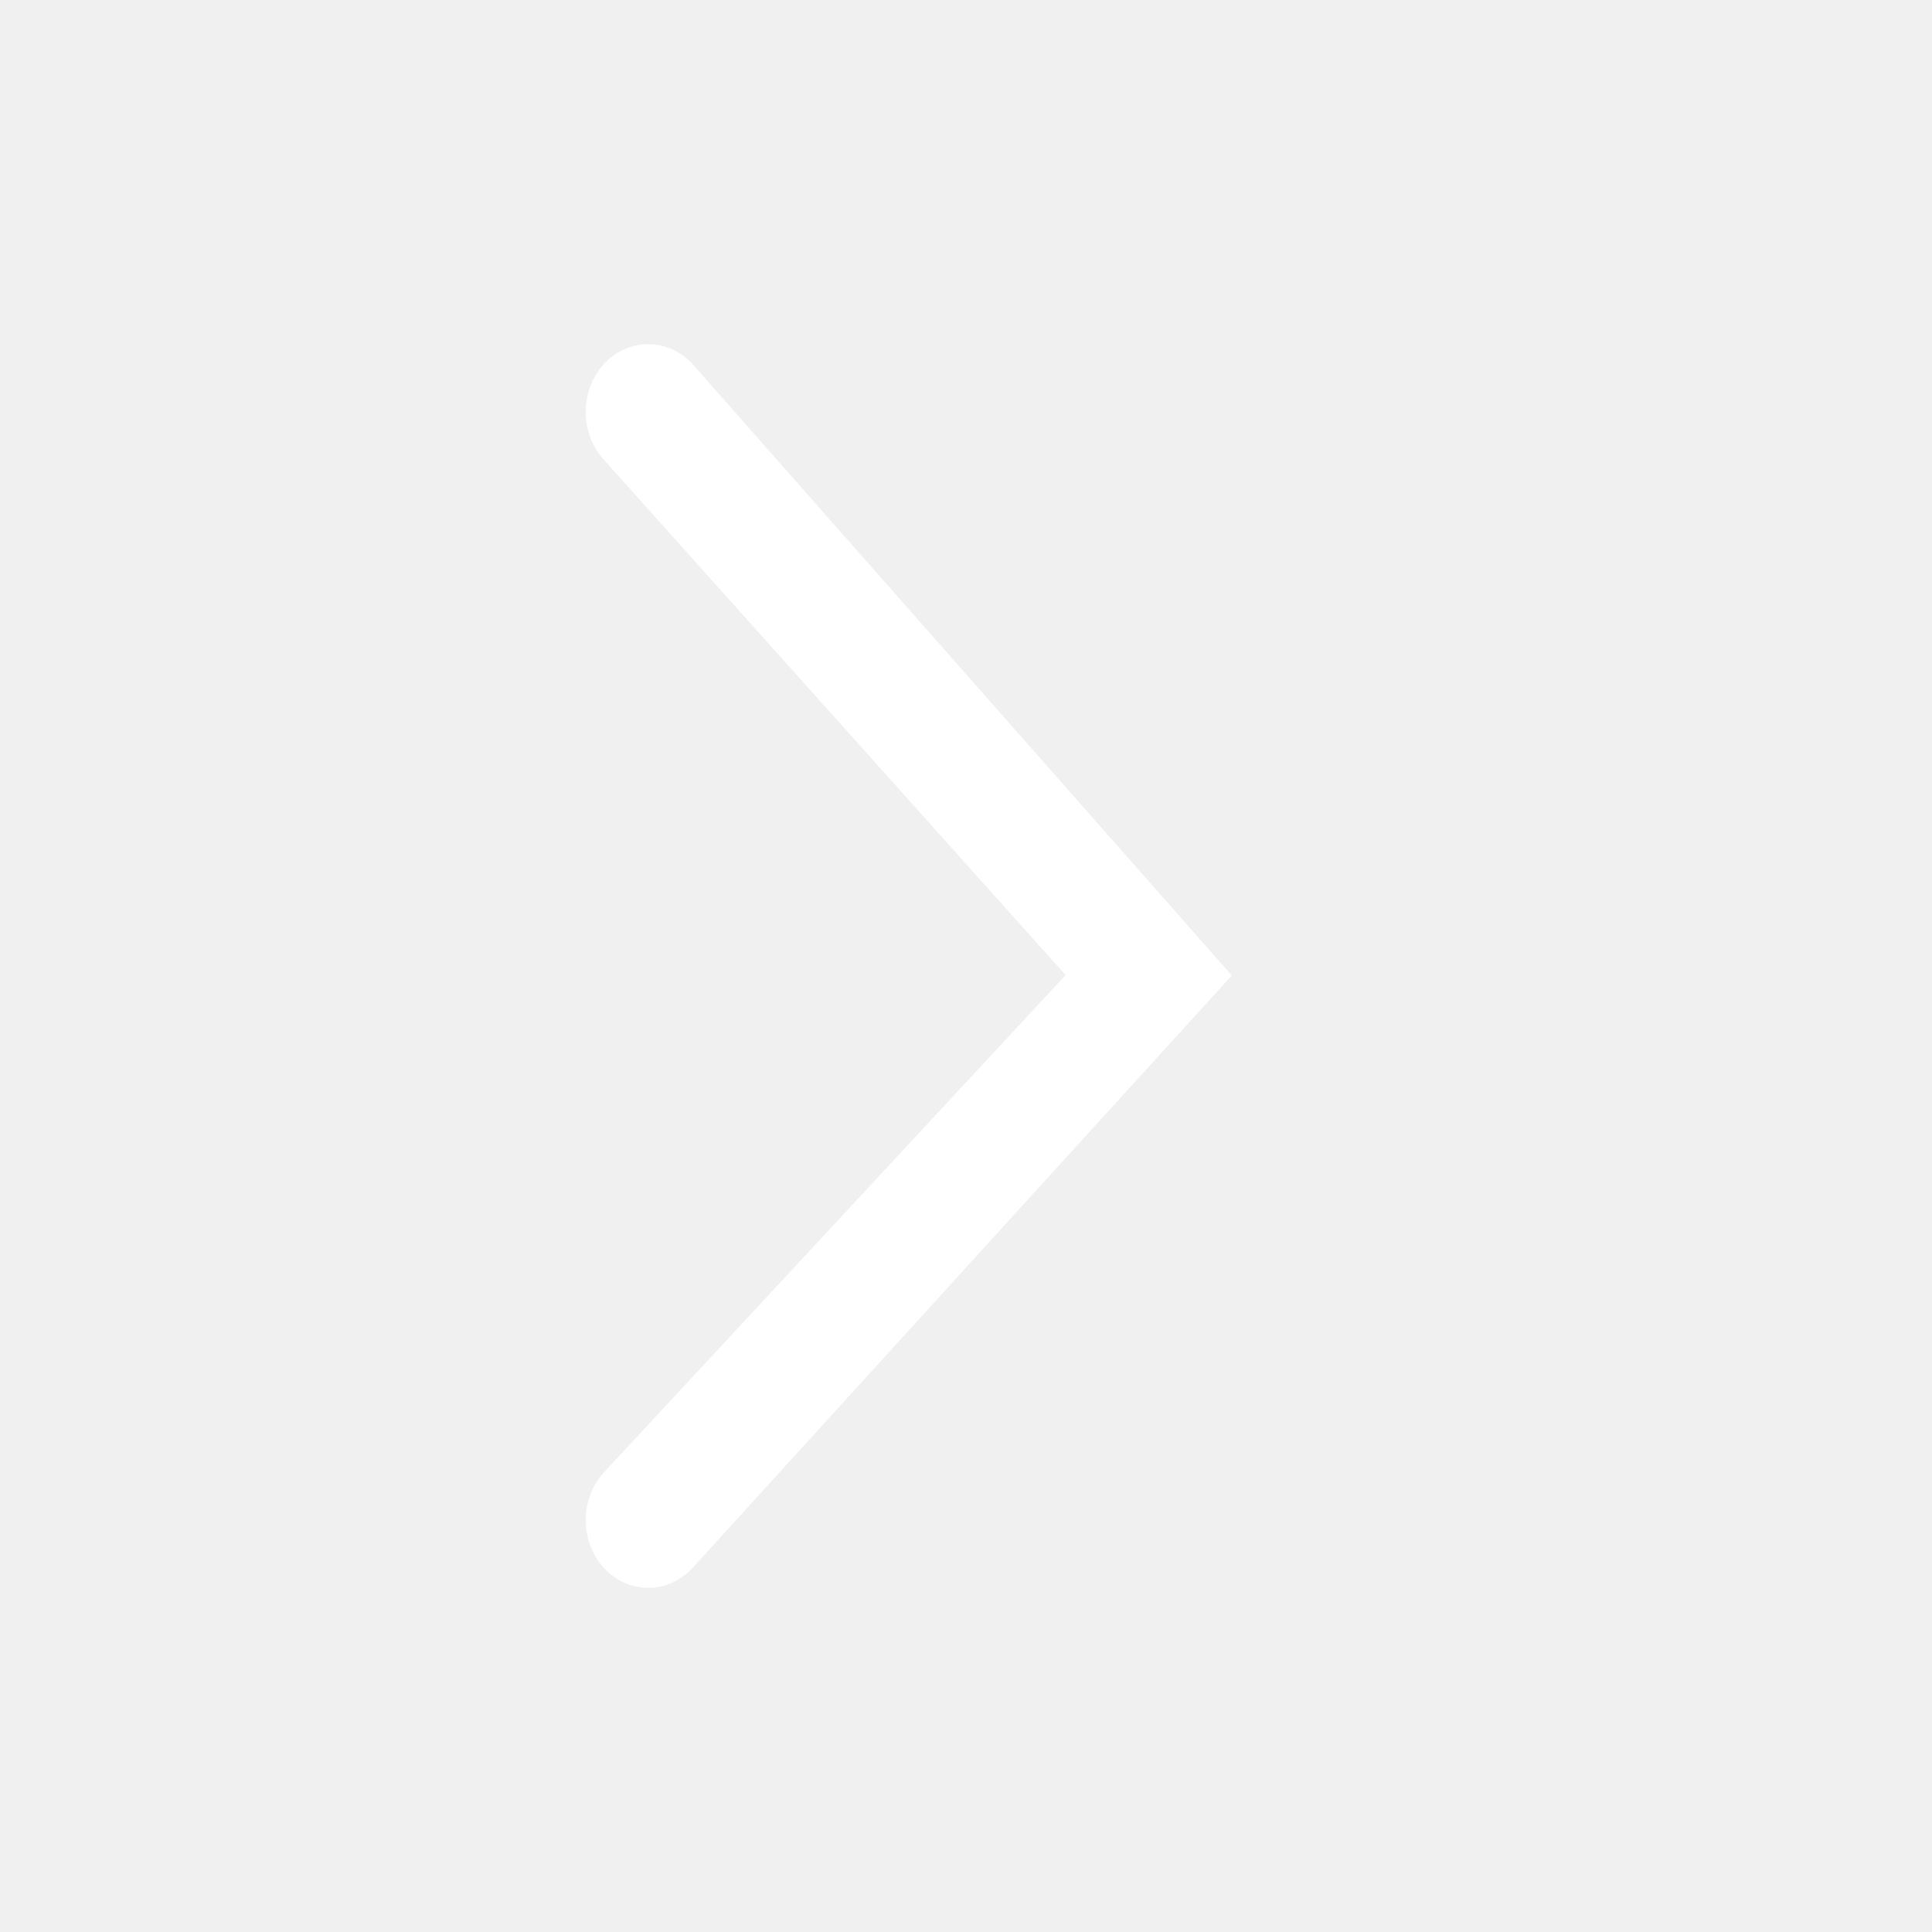
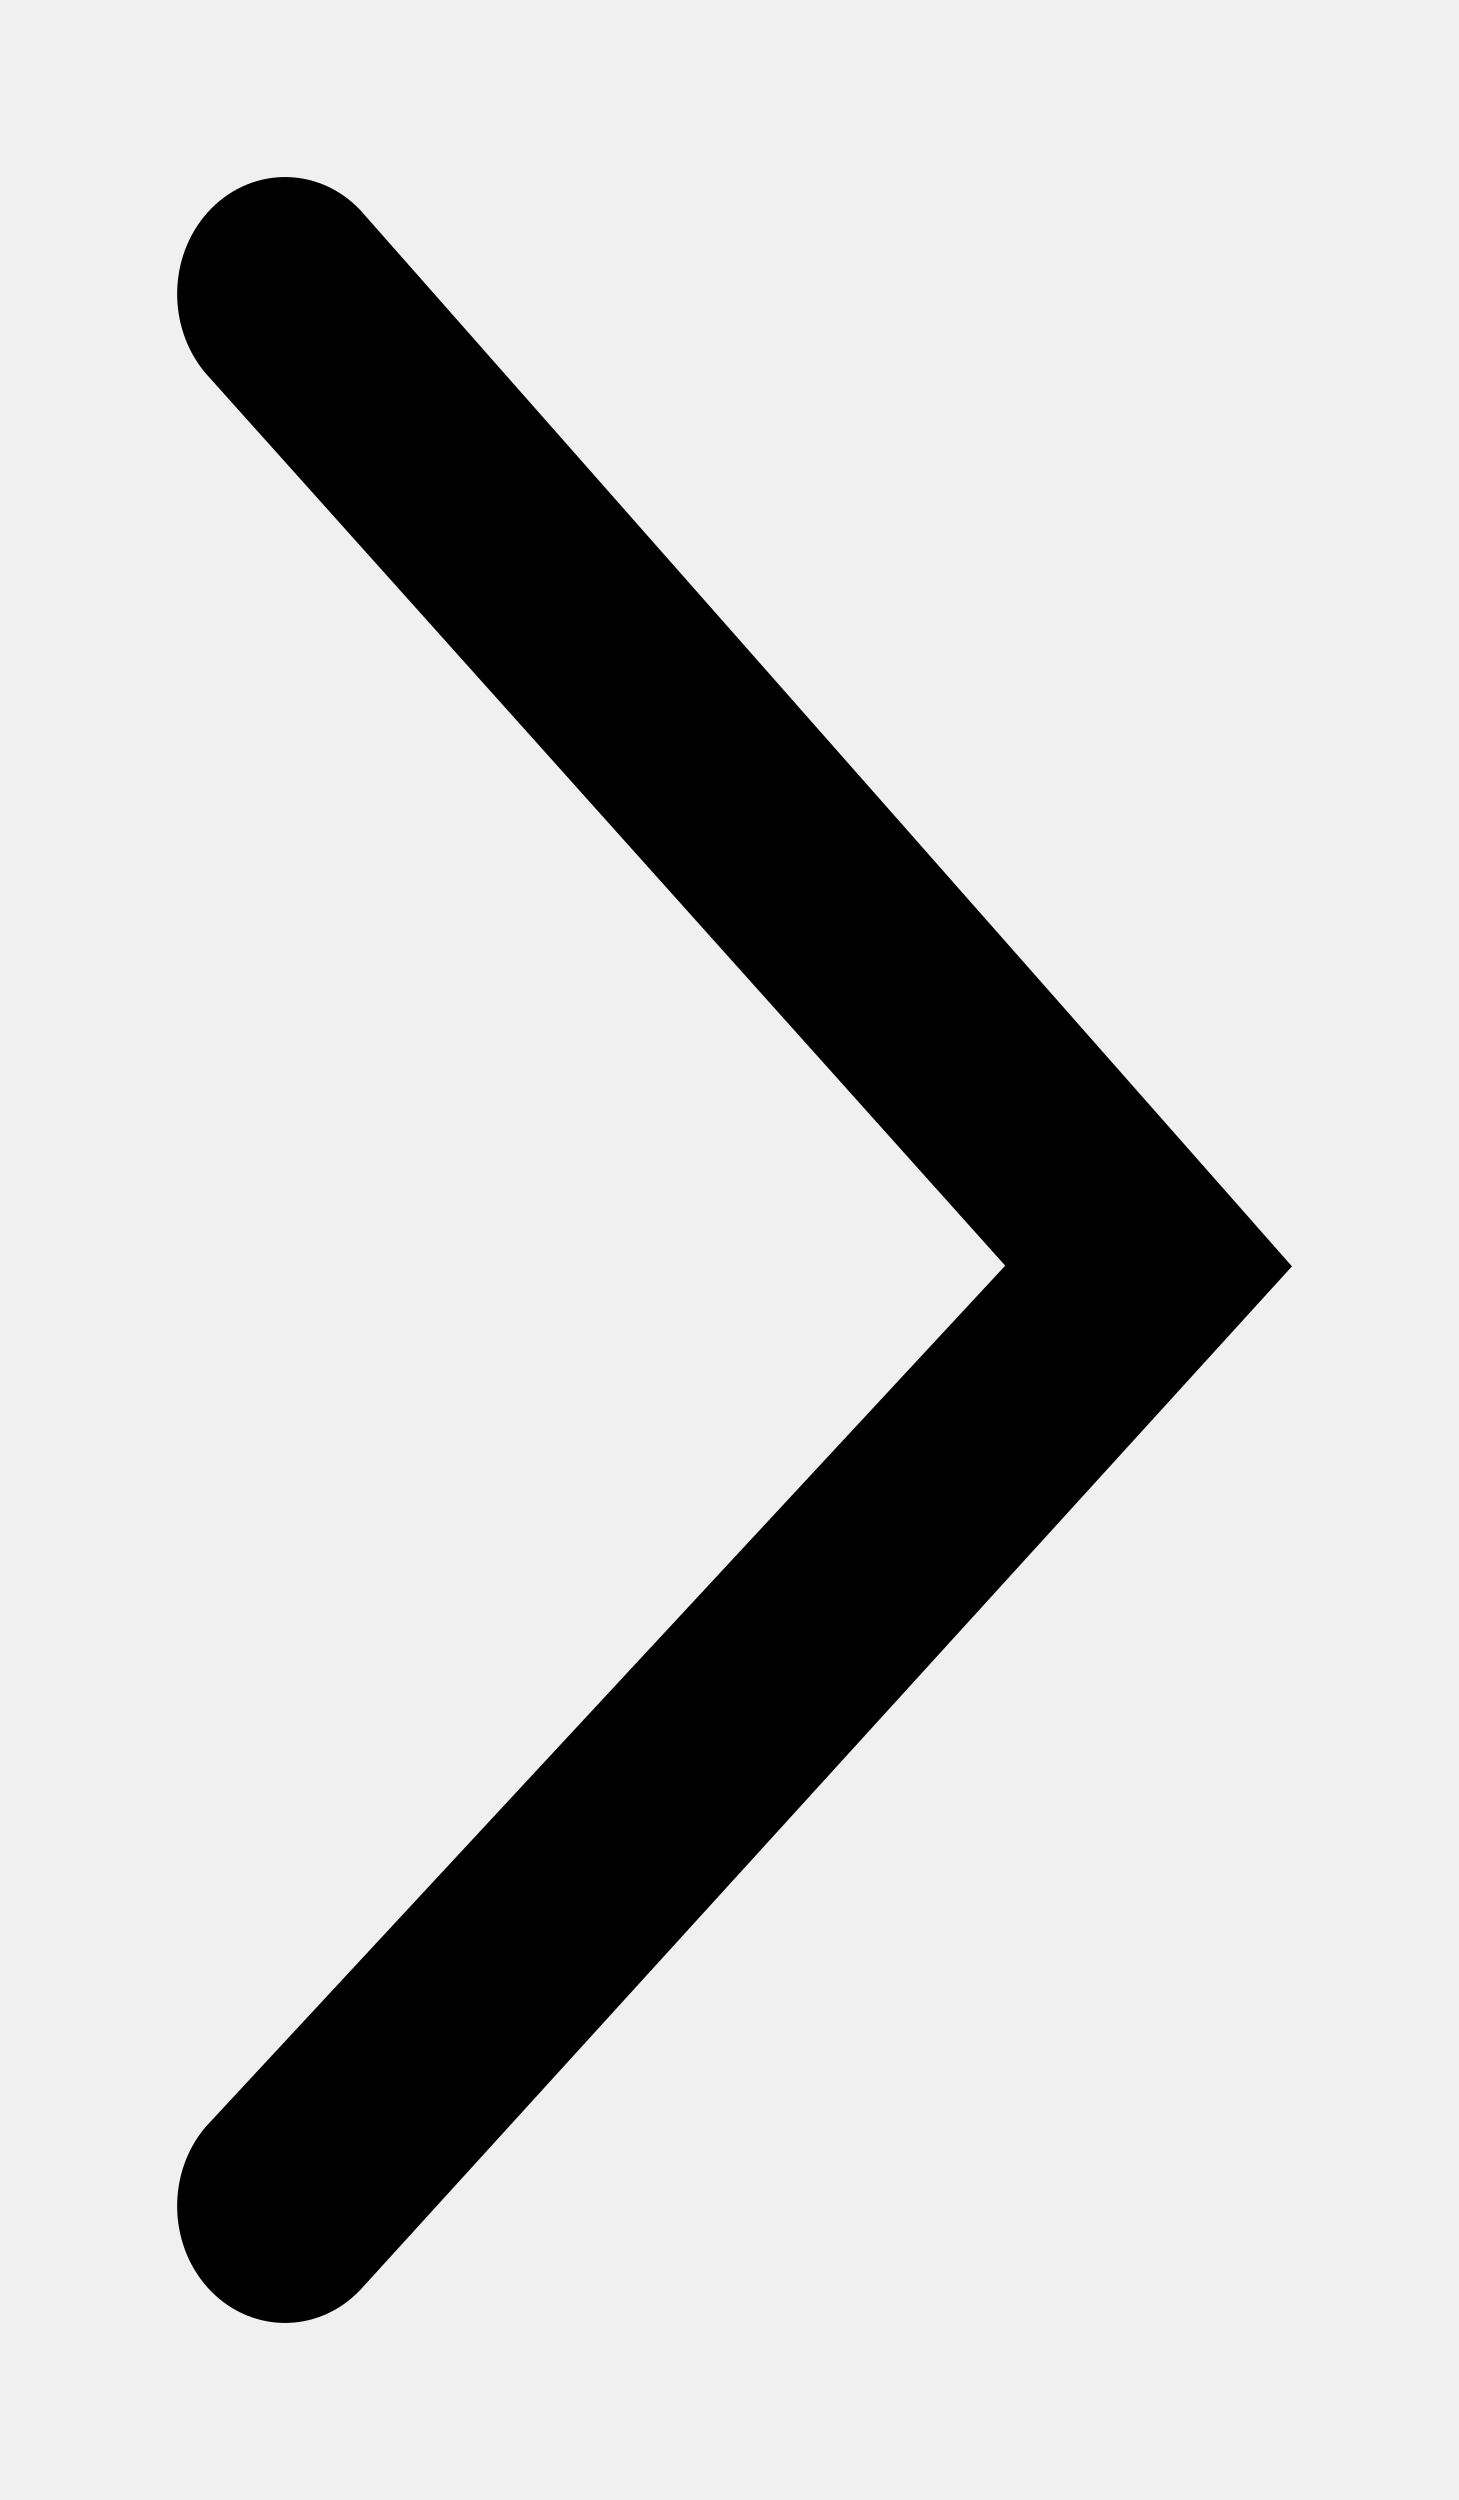
- <svg xmlns="http://www.w3.org/2000/svg" width="16" height="16" viewBox="0 0 16 16" fill="none">
-   <mask id="mask0" mask-type="alpha" maskUnits="userSpaceOnUse" x="0" y="0" width="16" height="16">
-     <rect y="16" width="16" height="16" transform="rotate(-90 0 16)" fill="#fff" />
-   </mask>
-   <g mask="url(#mask0)">
-     <path fill-rule="evenodd" clip-rule="evenodd" d="M5.619 3.11C5.474 2.959 5.248 2.964 5.108 3.12C4.968 3.277 4.964 3.529 5.099 3.692L9.028 8.077L5.099 12.309C4.964 12.471 4.968 12.723 5.108 12.88C5.248 13.036 5.474 13.041 5.619 12.89L10 8.077L5.619 3.11Z" fill="#fff" stroke="#fff" stroke-width="0.3" />
+ <svg xmlns="http://www.w3.org/2000/svg" width="7" height="12" viewBox="0 0 7 12" fill="none">
+   <g id="arrow">
+     <path id="Path" fill-rule="evenodd" clip-rule="evenodd" d="M1.619 1.11C1.474 0.959 1.248 0.964 1.108 1.12C0.968 1.277 0.964 1.529 1.099 1.692L5.028 6.077L1.099 10.309C0.964 10.471 0.968 10.723 1.108 10.88C1.248 11.036 1.474 11.041 1.619 10.89L6 6.077L1.619 1.11Z" fill="black" stroke="black" stroke-width="0.3" />
  </g>
</svg>
